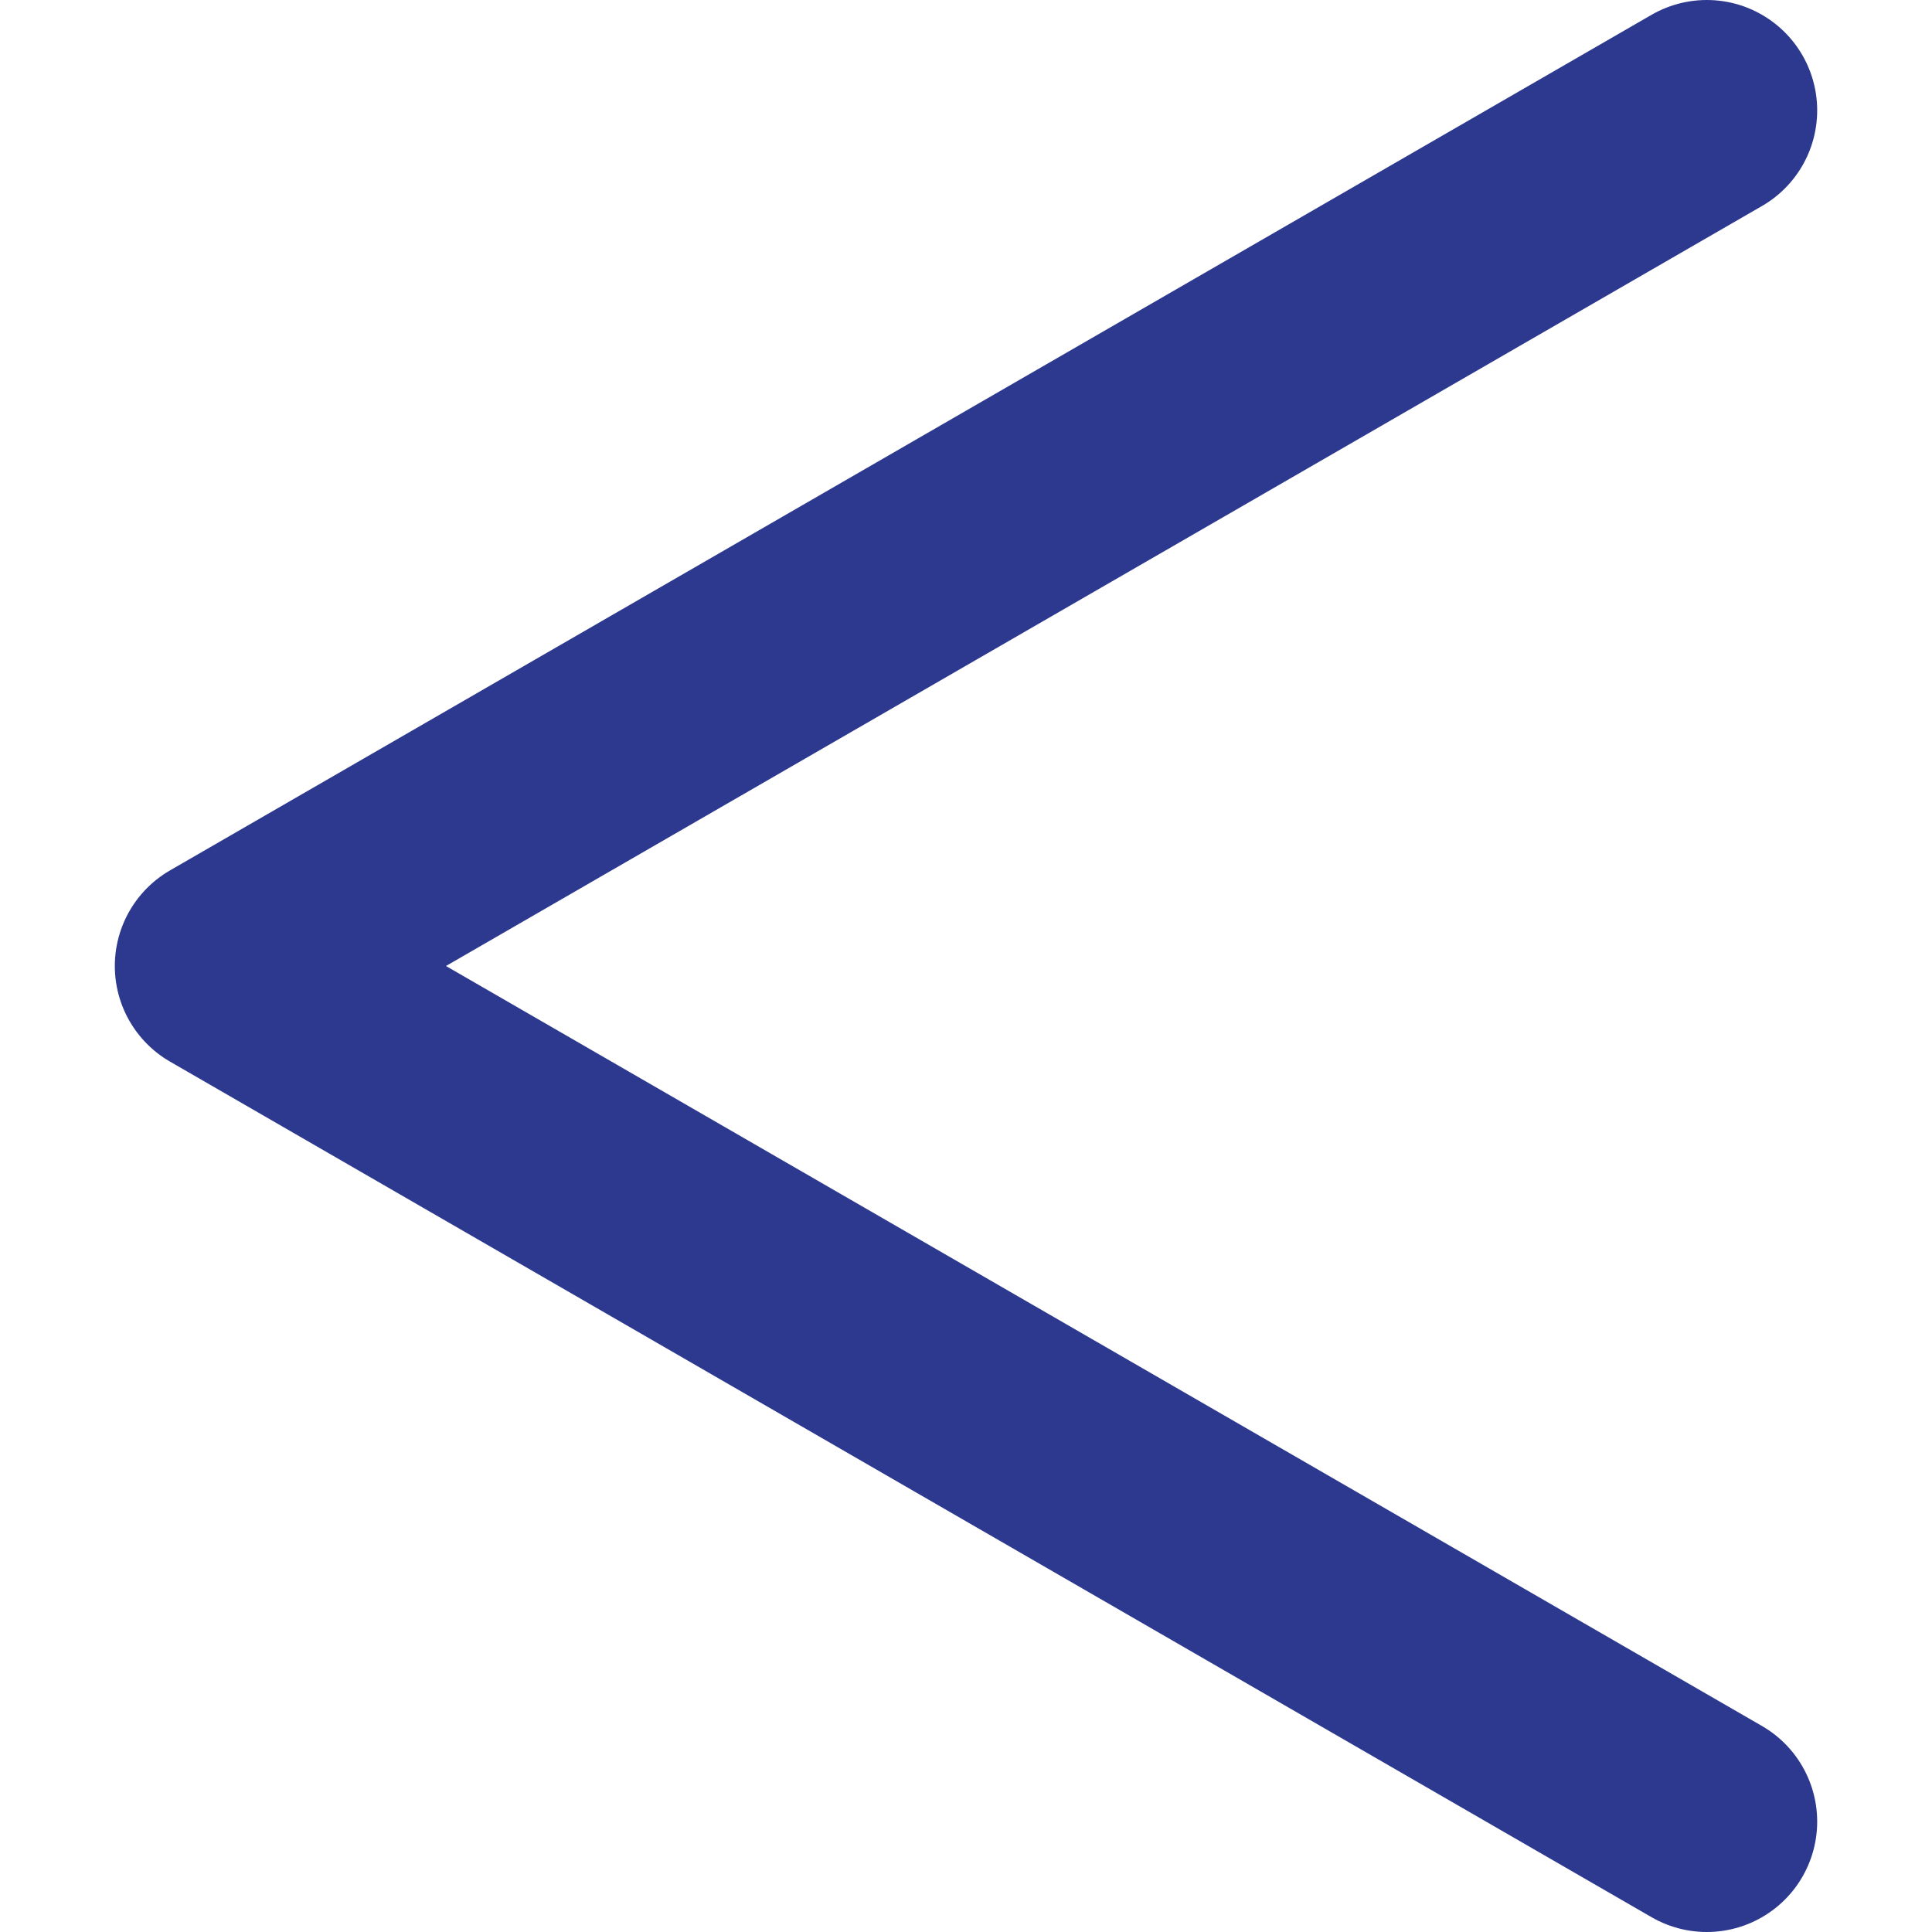
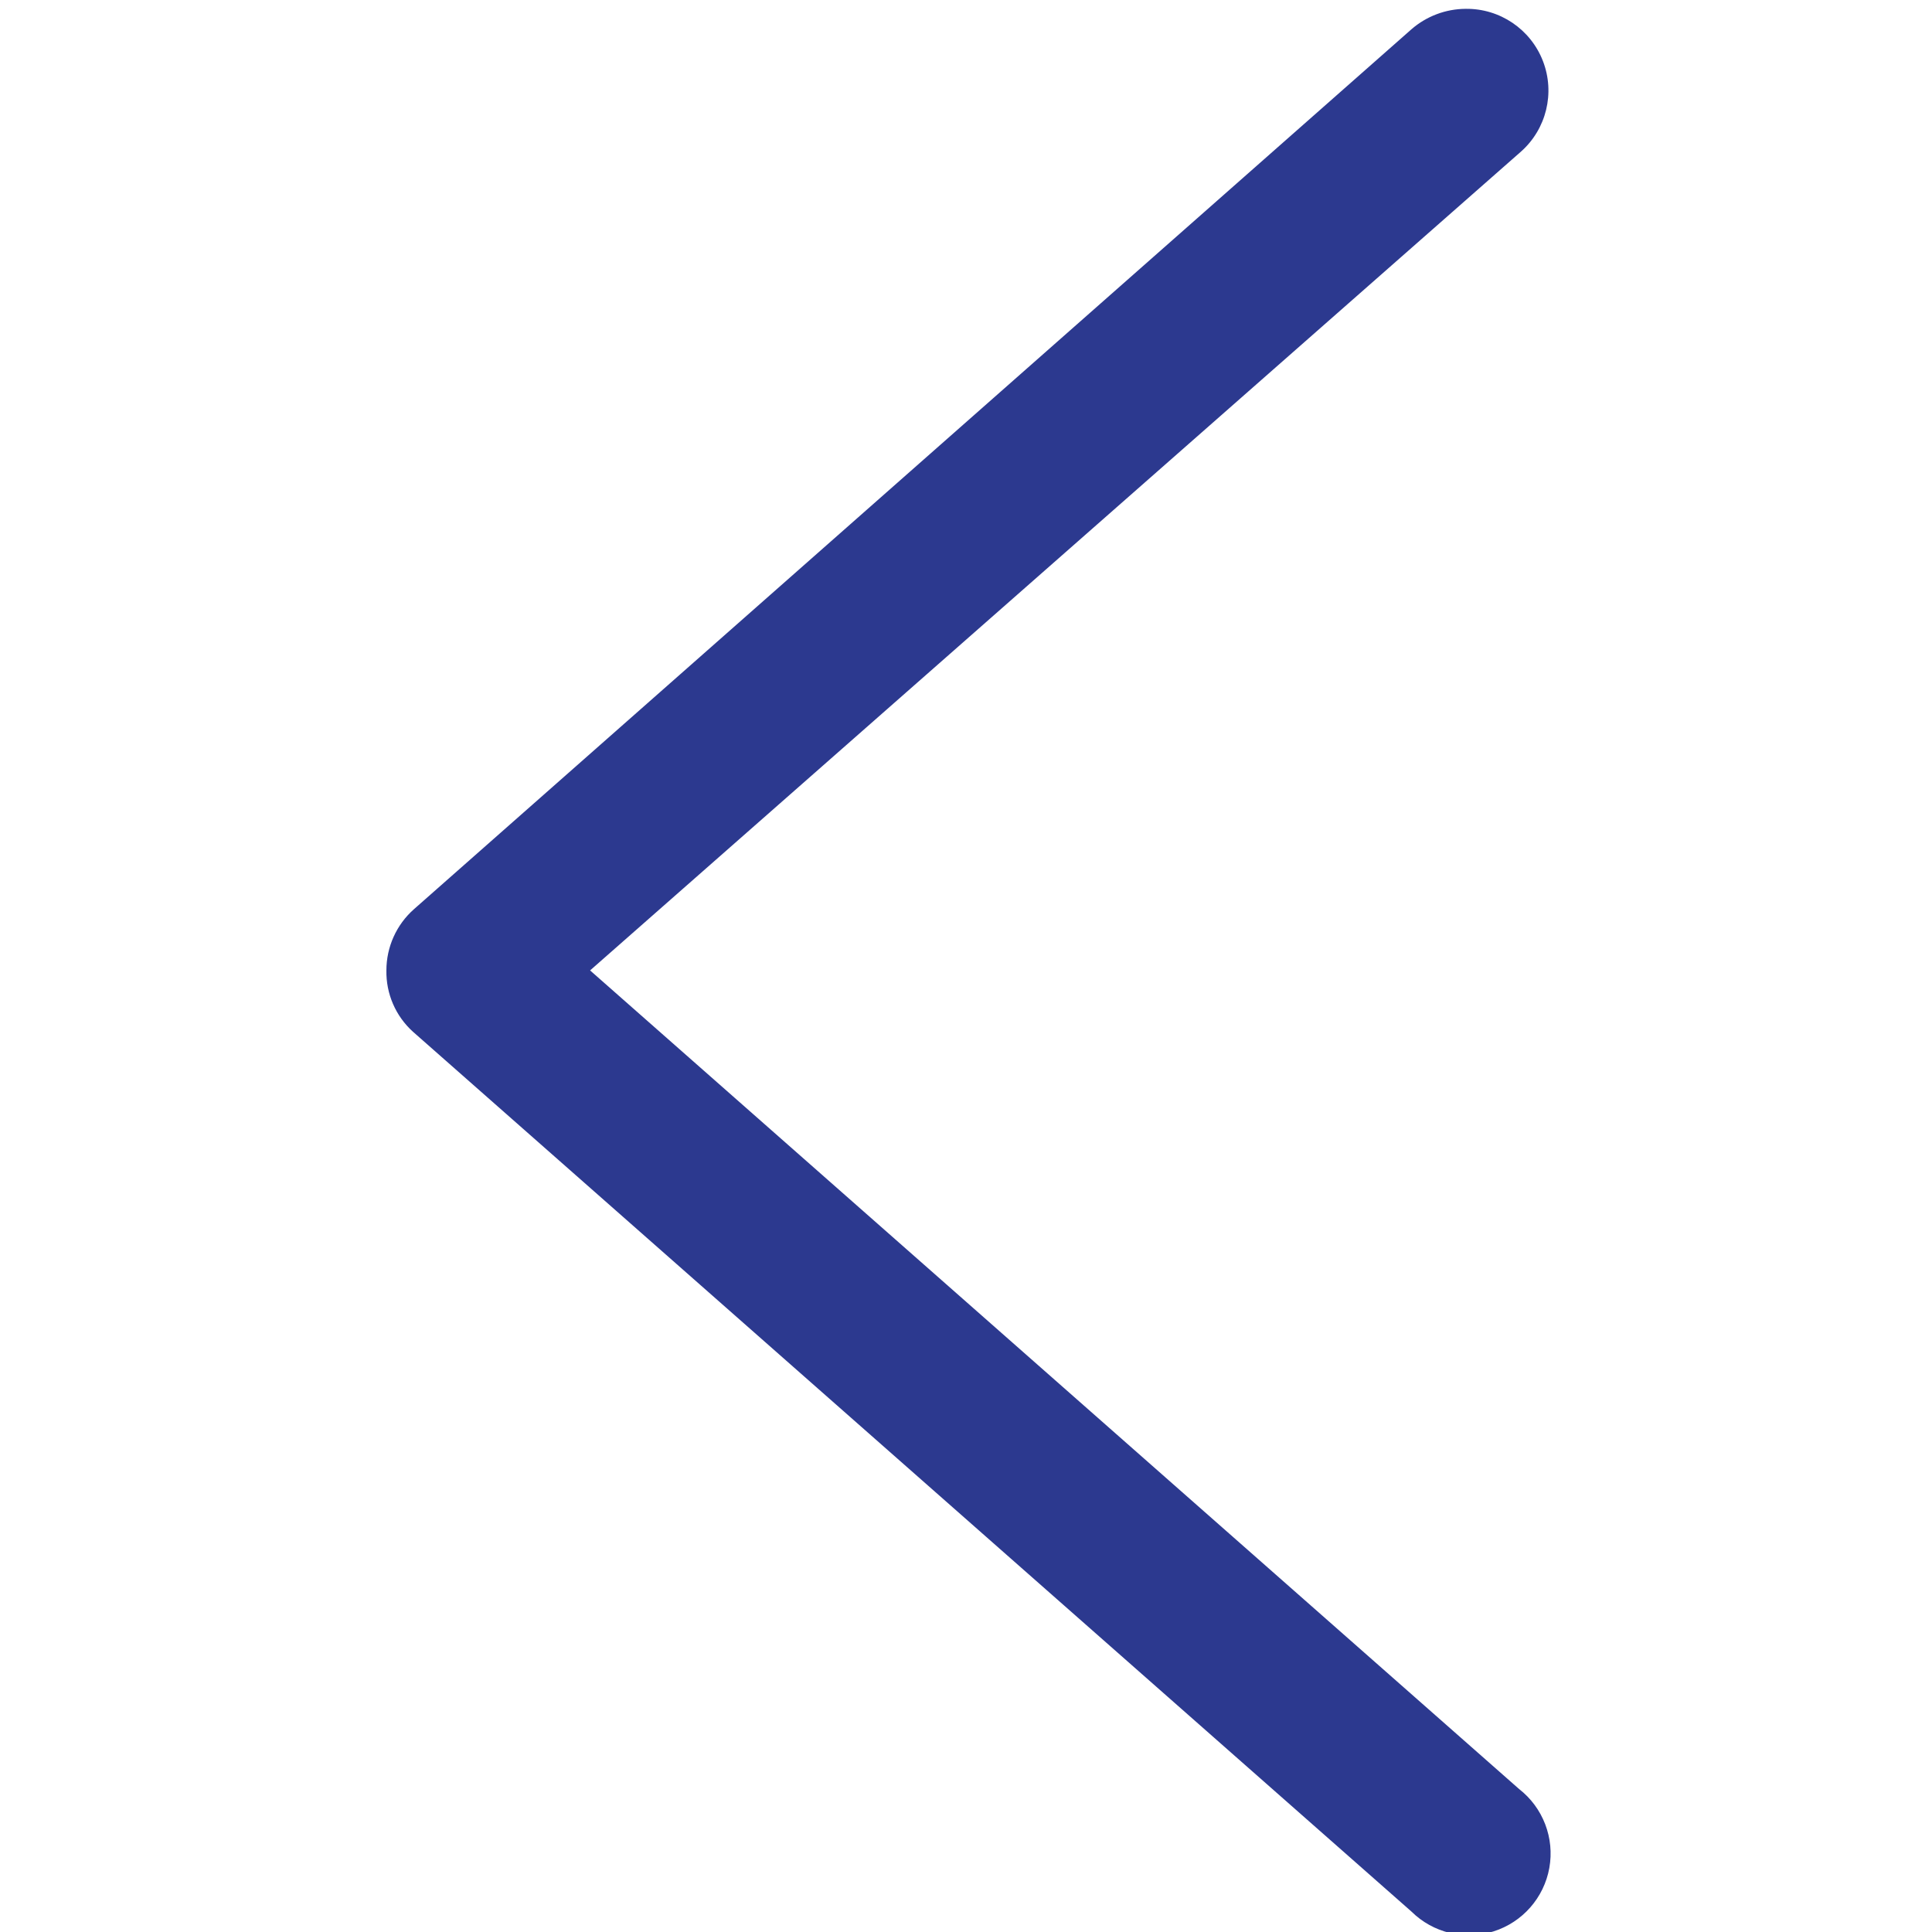
<svg xmlns="http://www.w3.org/2000/svg" viewBox="0 0 35 35">
  <defs>
-     <style>.cls-1,.cls-2{fill:none;}.cls-1{stroke:#2c398f;stroke-linecap:round;stroke-linejoin:round;stroke-width:4px;}</style>
+     <style>.cls-1{fill:#2c398f;}.cls-2{fill:none;}</style>
  </defs>
  <g id="Layer_2" data-name="Layer 2">
    <g id="Layer_1-2" data-name="Layer 1">
-       <polyline class="cls-1" points="30.92 33 4.08 17.5 30.92 2" />
+       <path class="cls-1" d="M26.55.16a1.48,1.48,0,0,1,1,2.59L10.69,17.58,27.52,32.41a1.48,1.48,0,1,1-1.95,2.22L7.48,18.69A1.46,1.46,0,0,1,7,17.58a1.48,1.48,0,0,1,.5-1.11L25.57.53A1.51,1.51,0,0,1,26.55.16Z" />
      <rect class="cls-2" width="35" height="35" />
    </g>
  </g>
</svg>
